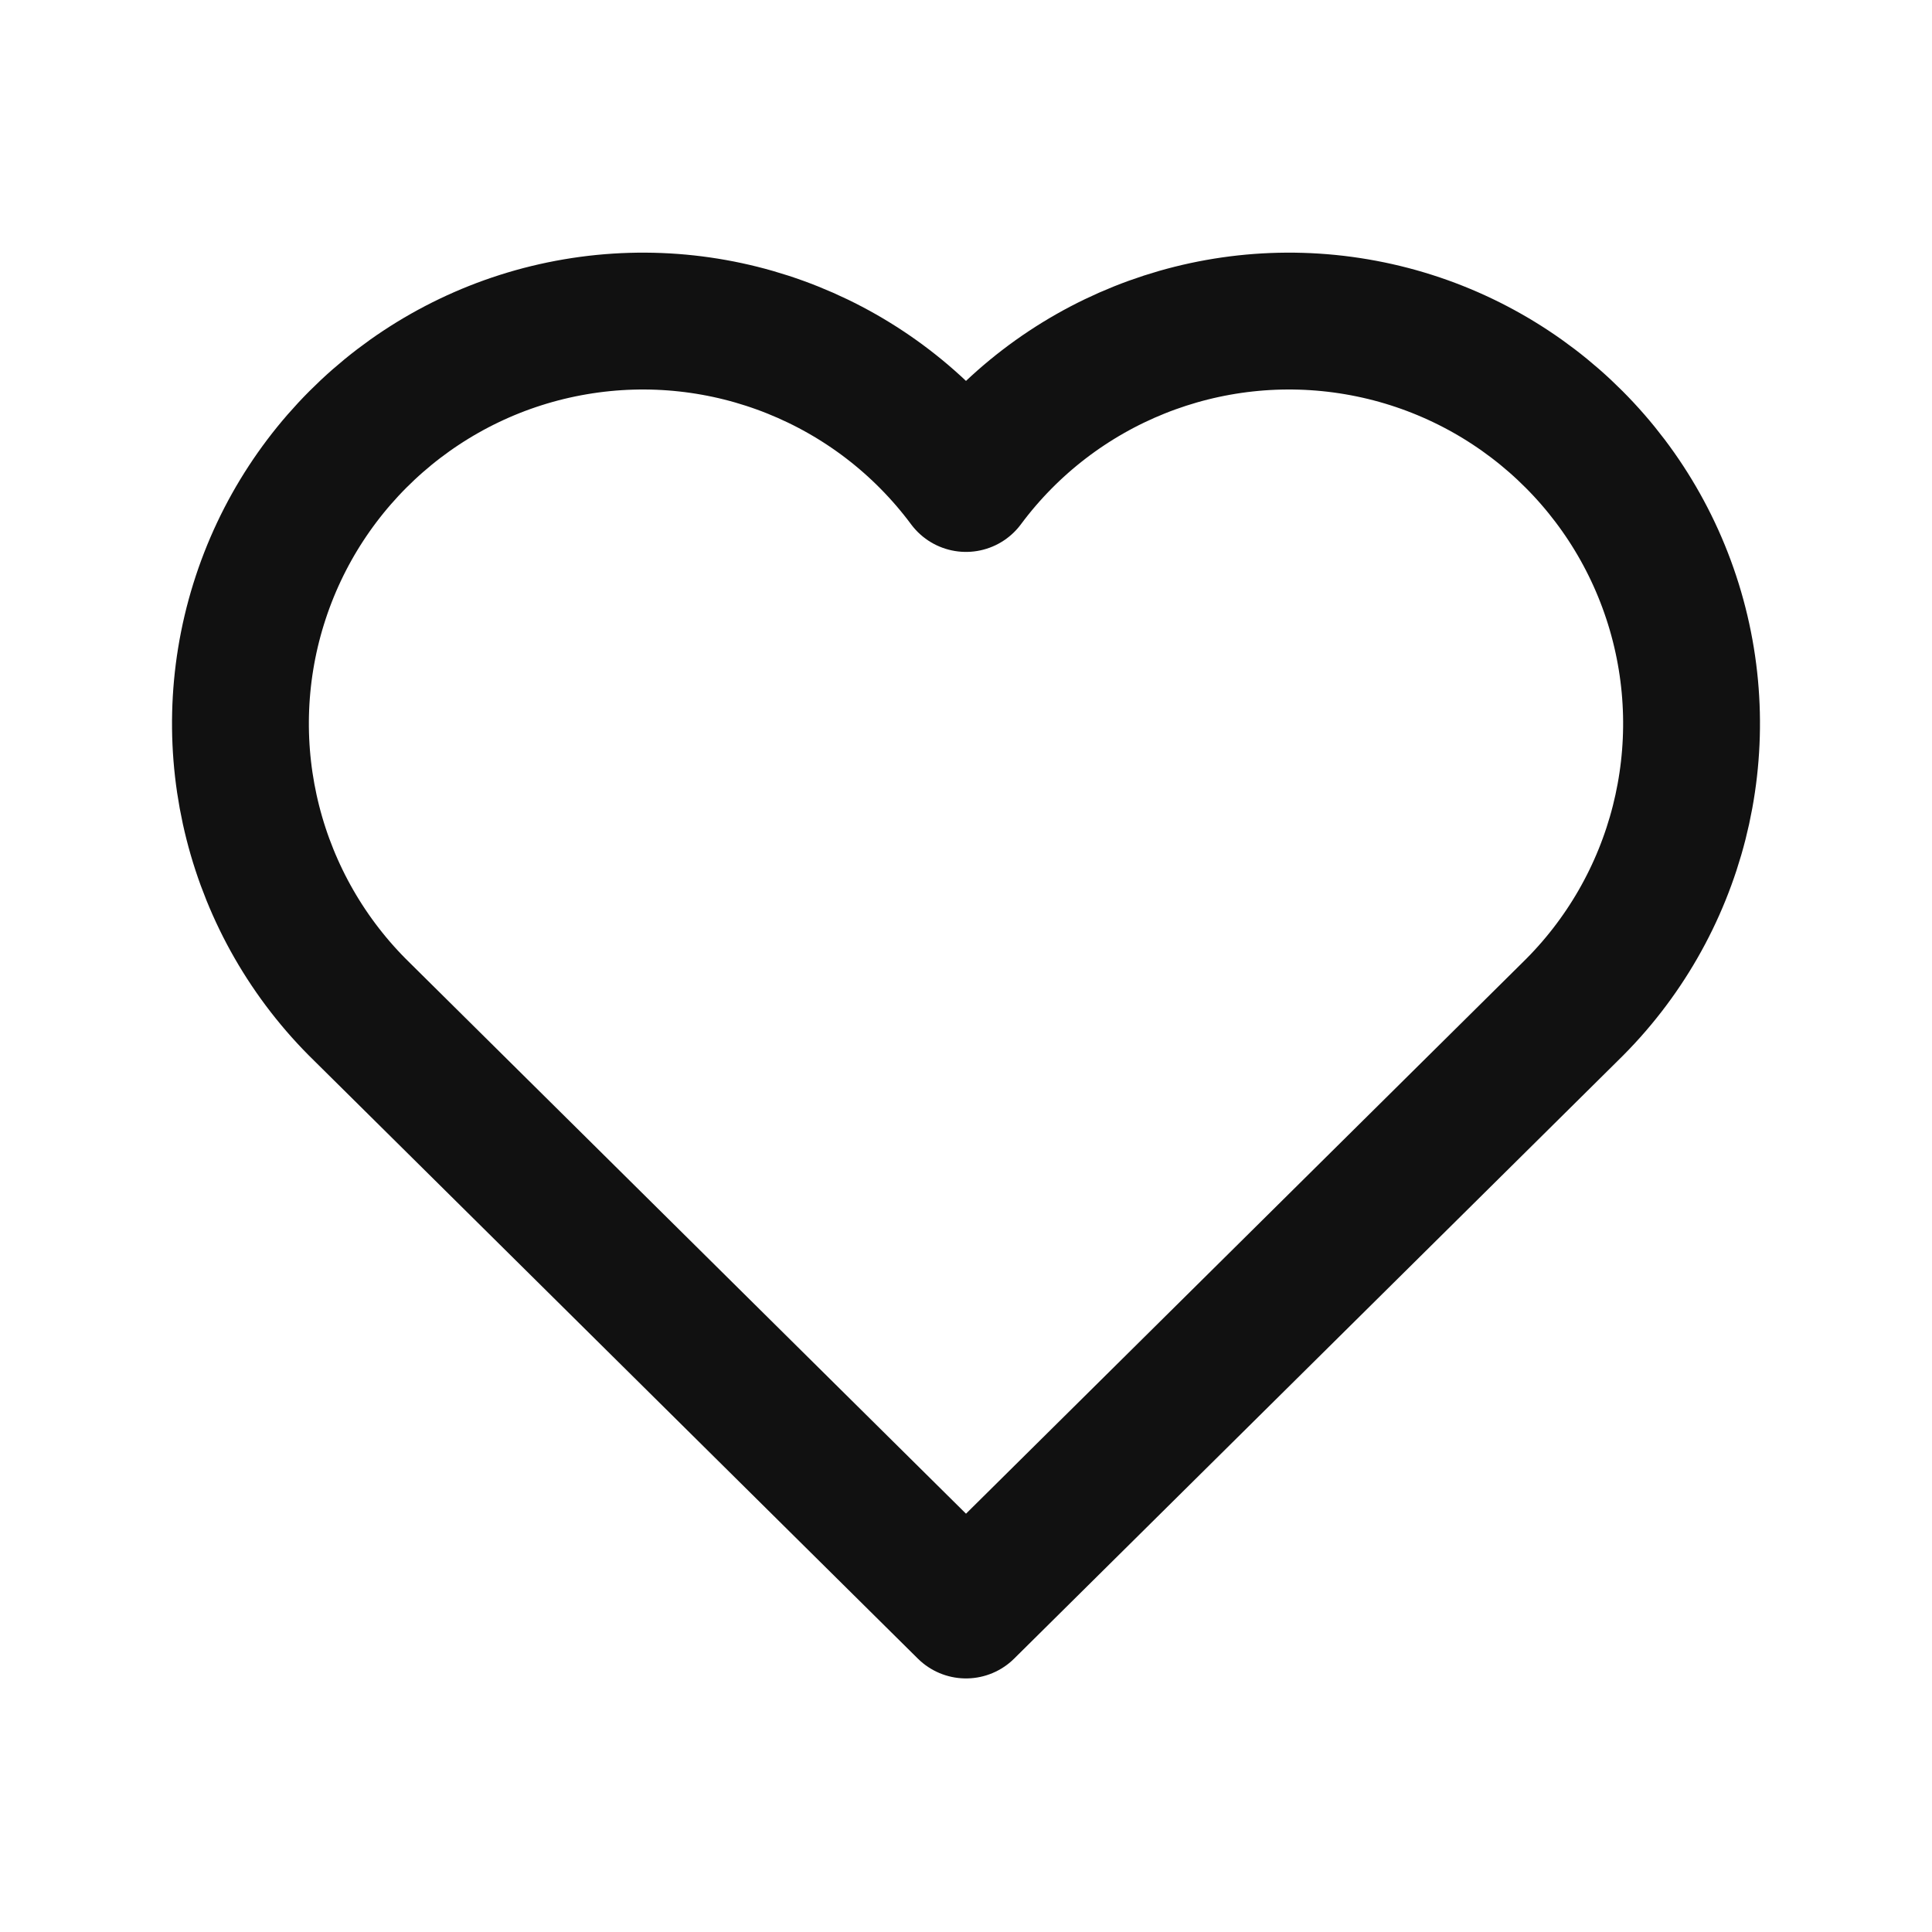
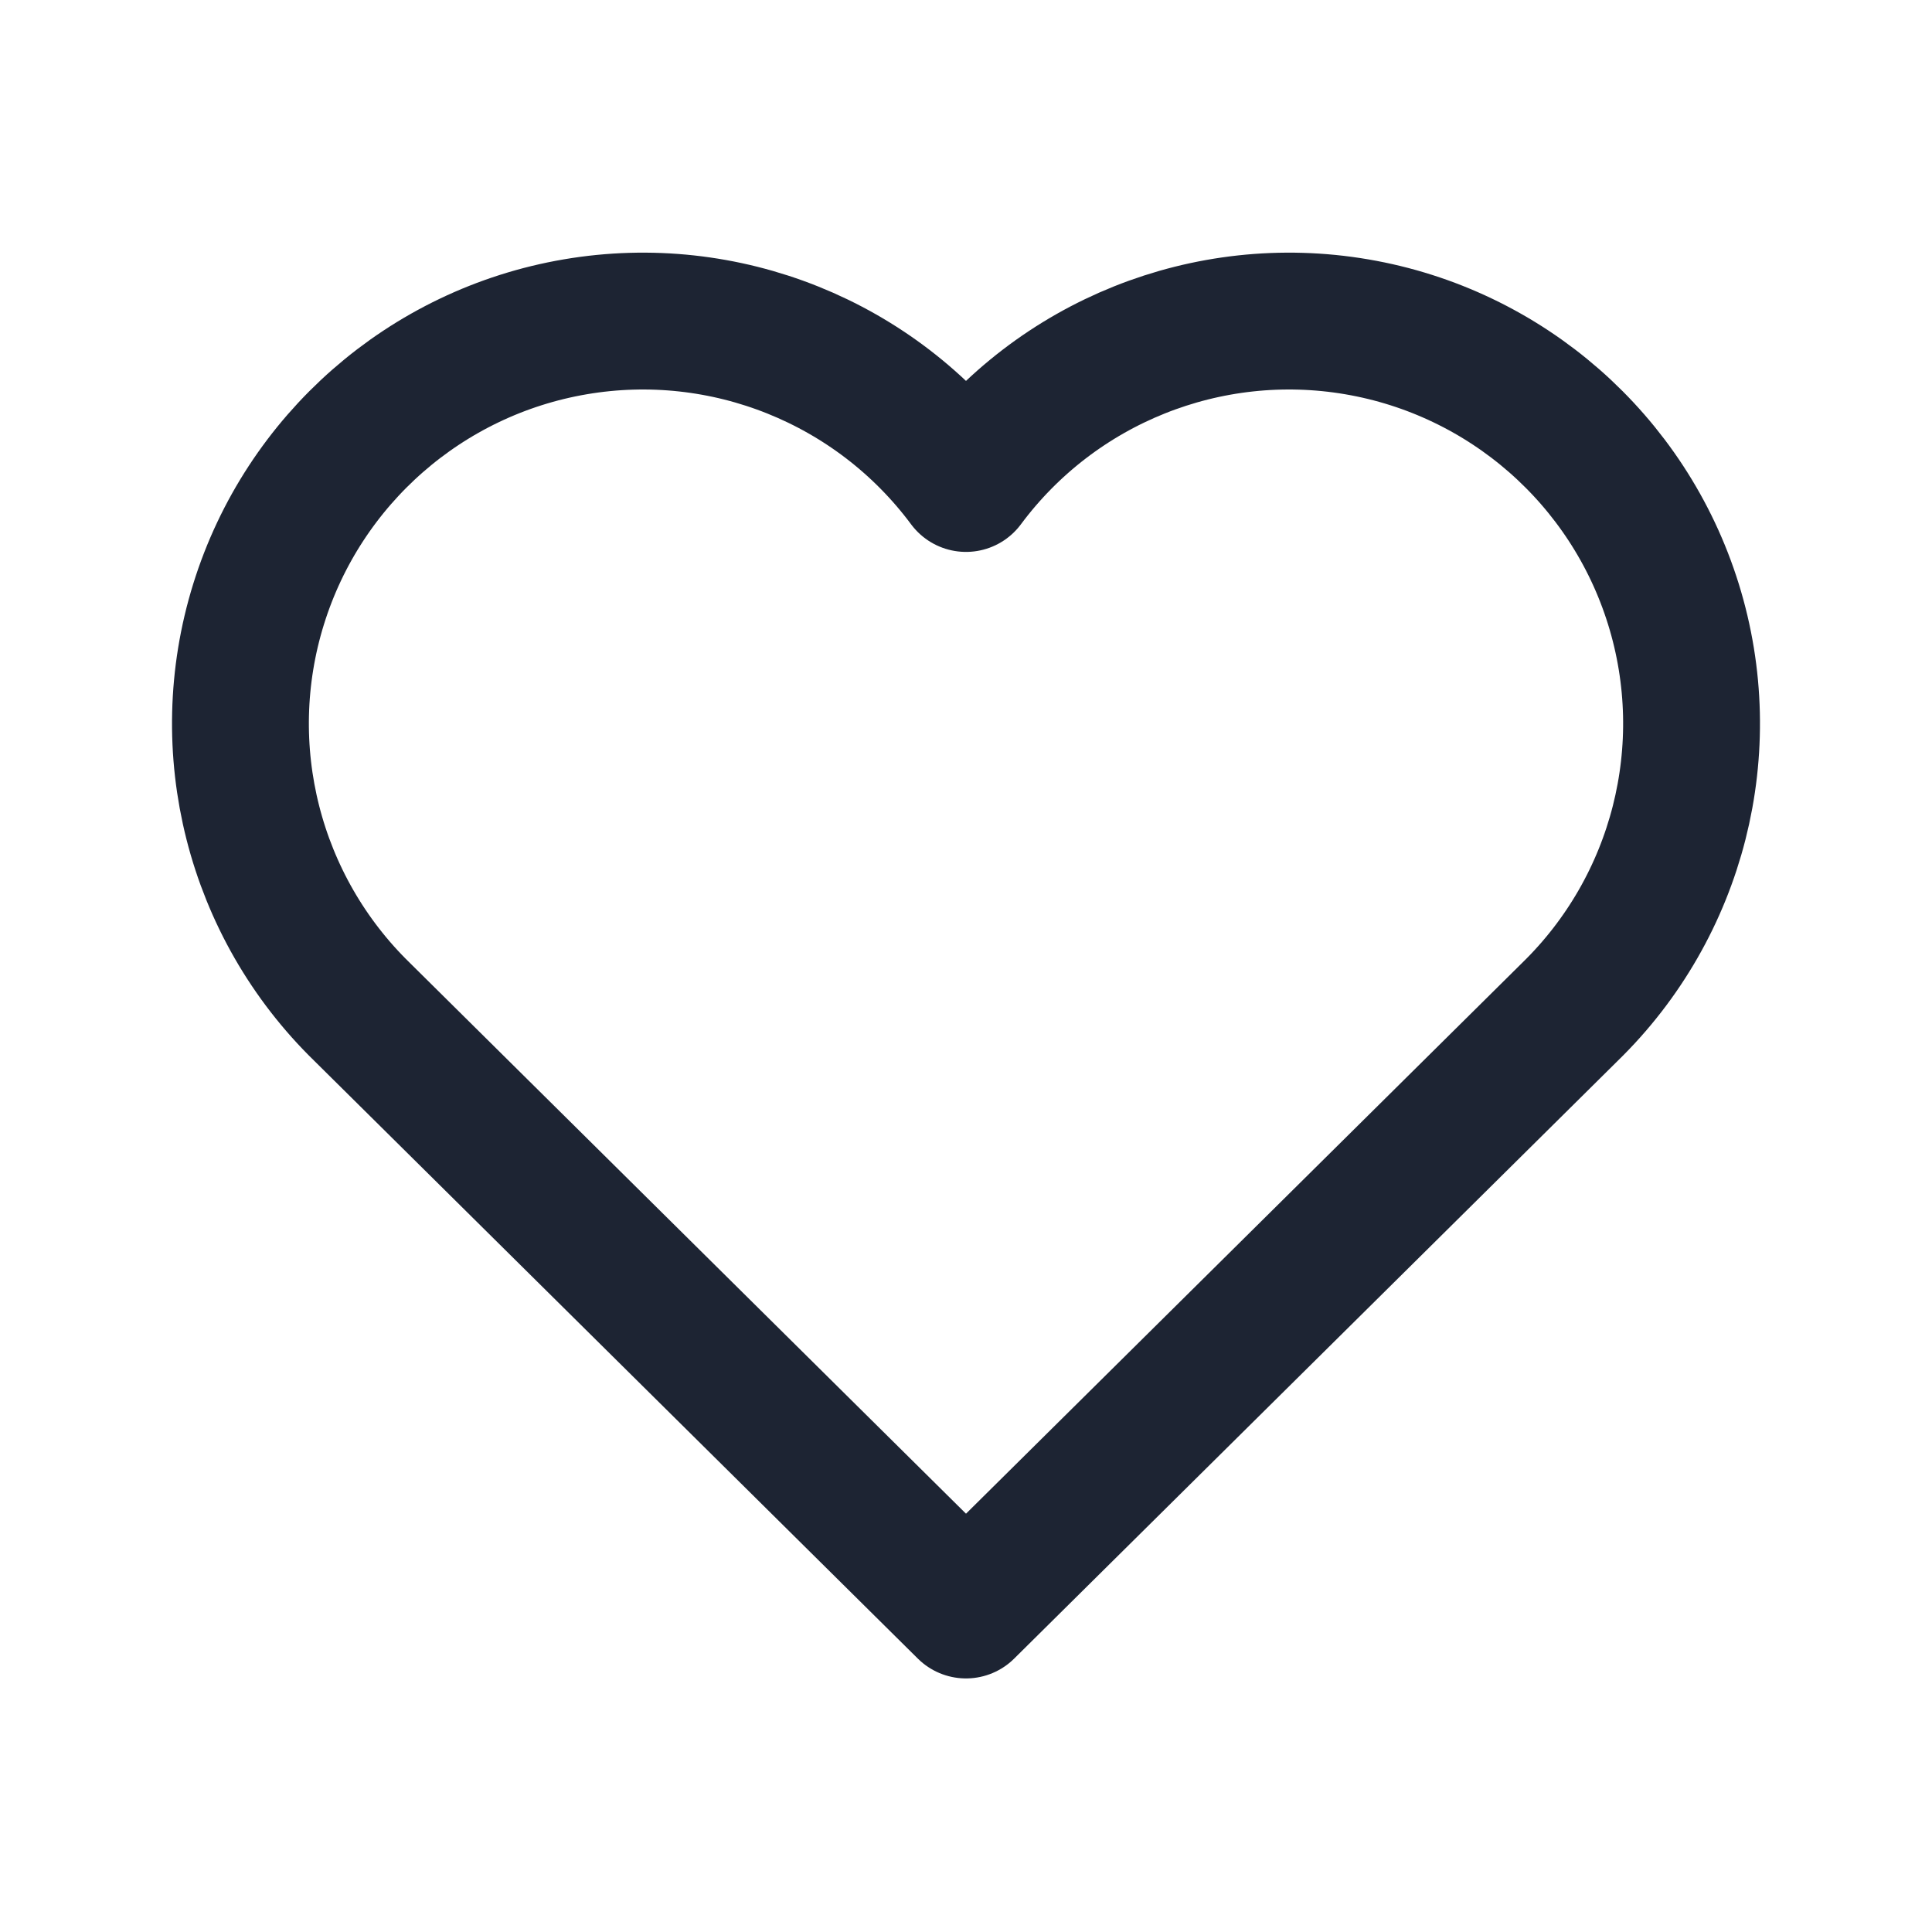
<svg xmlns="http://www.w3.org/2000/svg" width="48" height="48" viewBox="0 0 24 24">
-   <path fill="none" stroke="#111111" stroke-linecap="round" stroke-linejoin="round" stroke-width="1.7" d="M19.5 12.572 12 20l-7.5-7.428A5 5 0 1 1 12 6.006a5 5 0 1 1 7.5 6.566" />
+   <path fill="none" stroke="#1d2433" stroke-linecap="round" stroke-linejoin="round" stroke-width="1.7" d="M19.5 12.572 12 20l-7.5-7.428A5 5 0 1 1 12 6.006a5 5 0 1 1 7.5 6.566" />
</svg>
